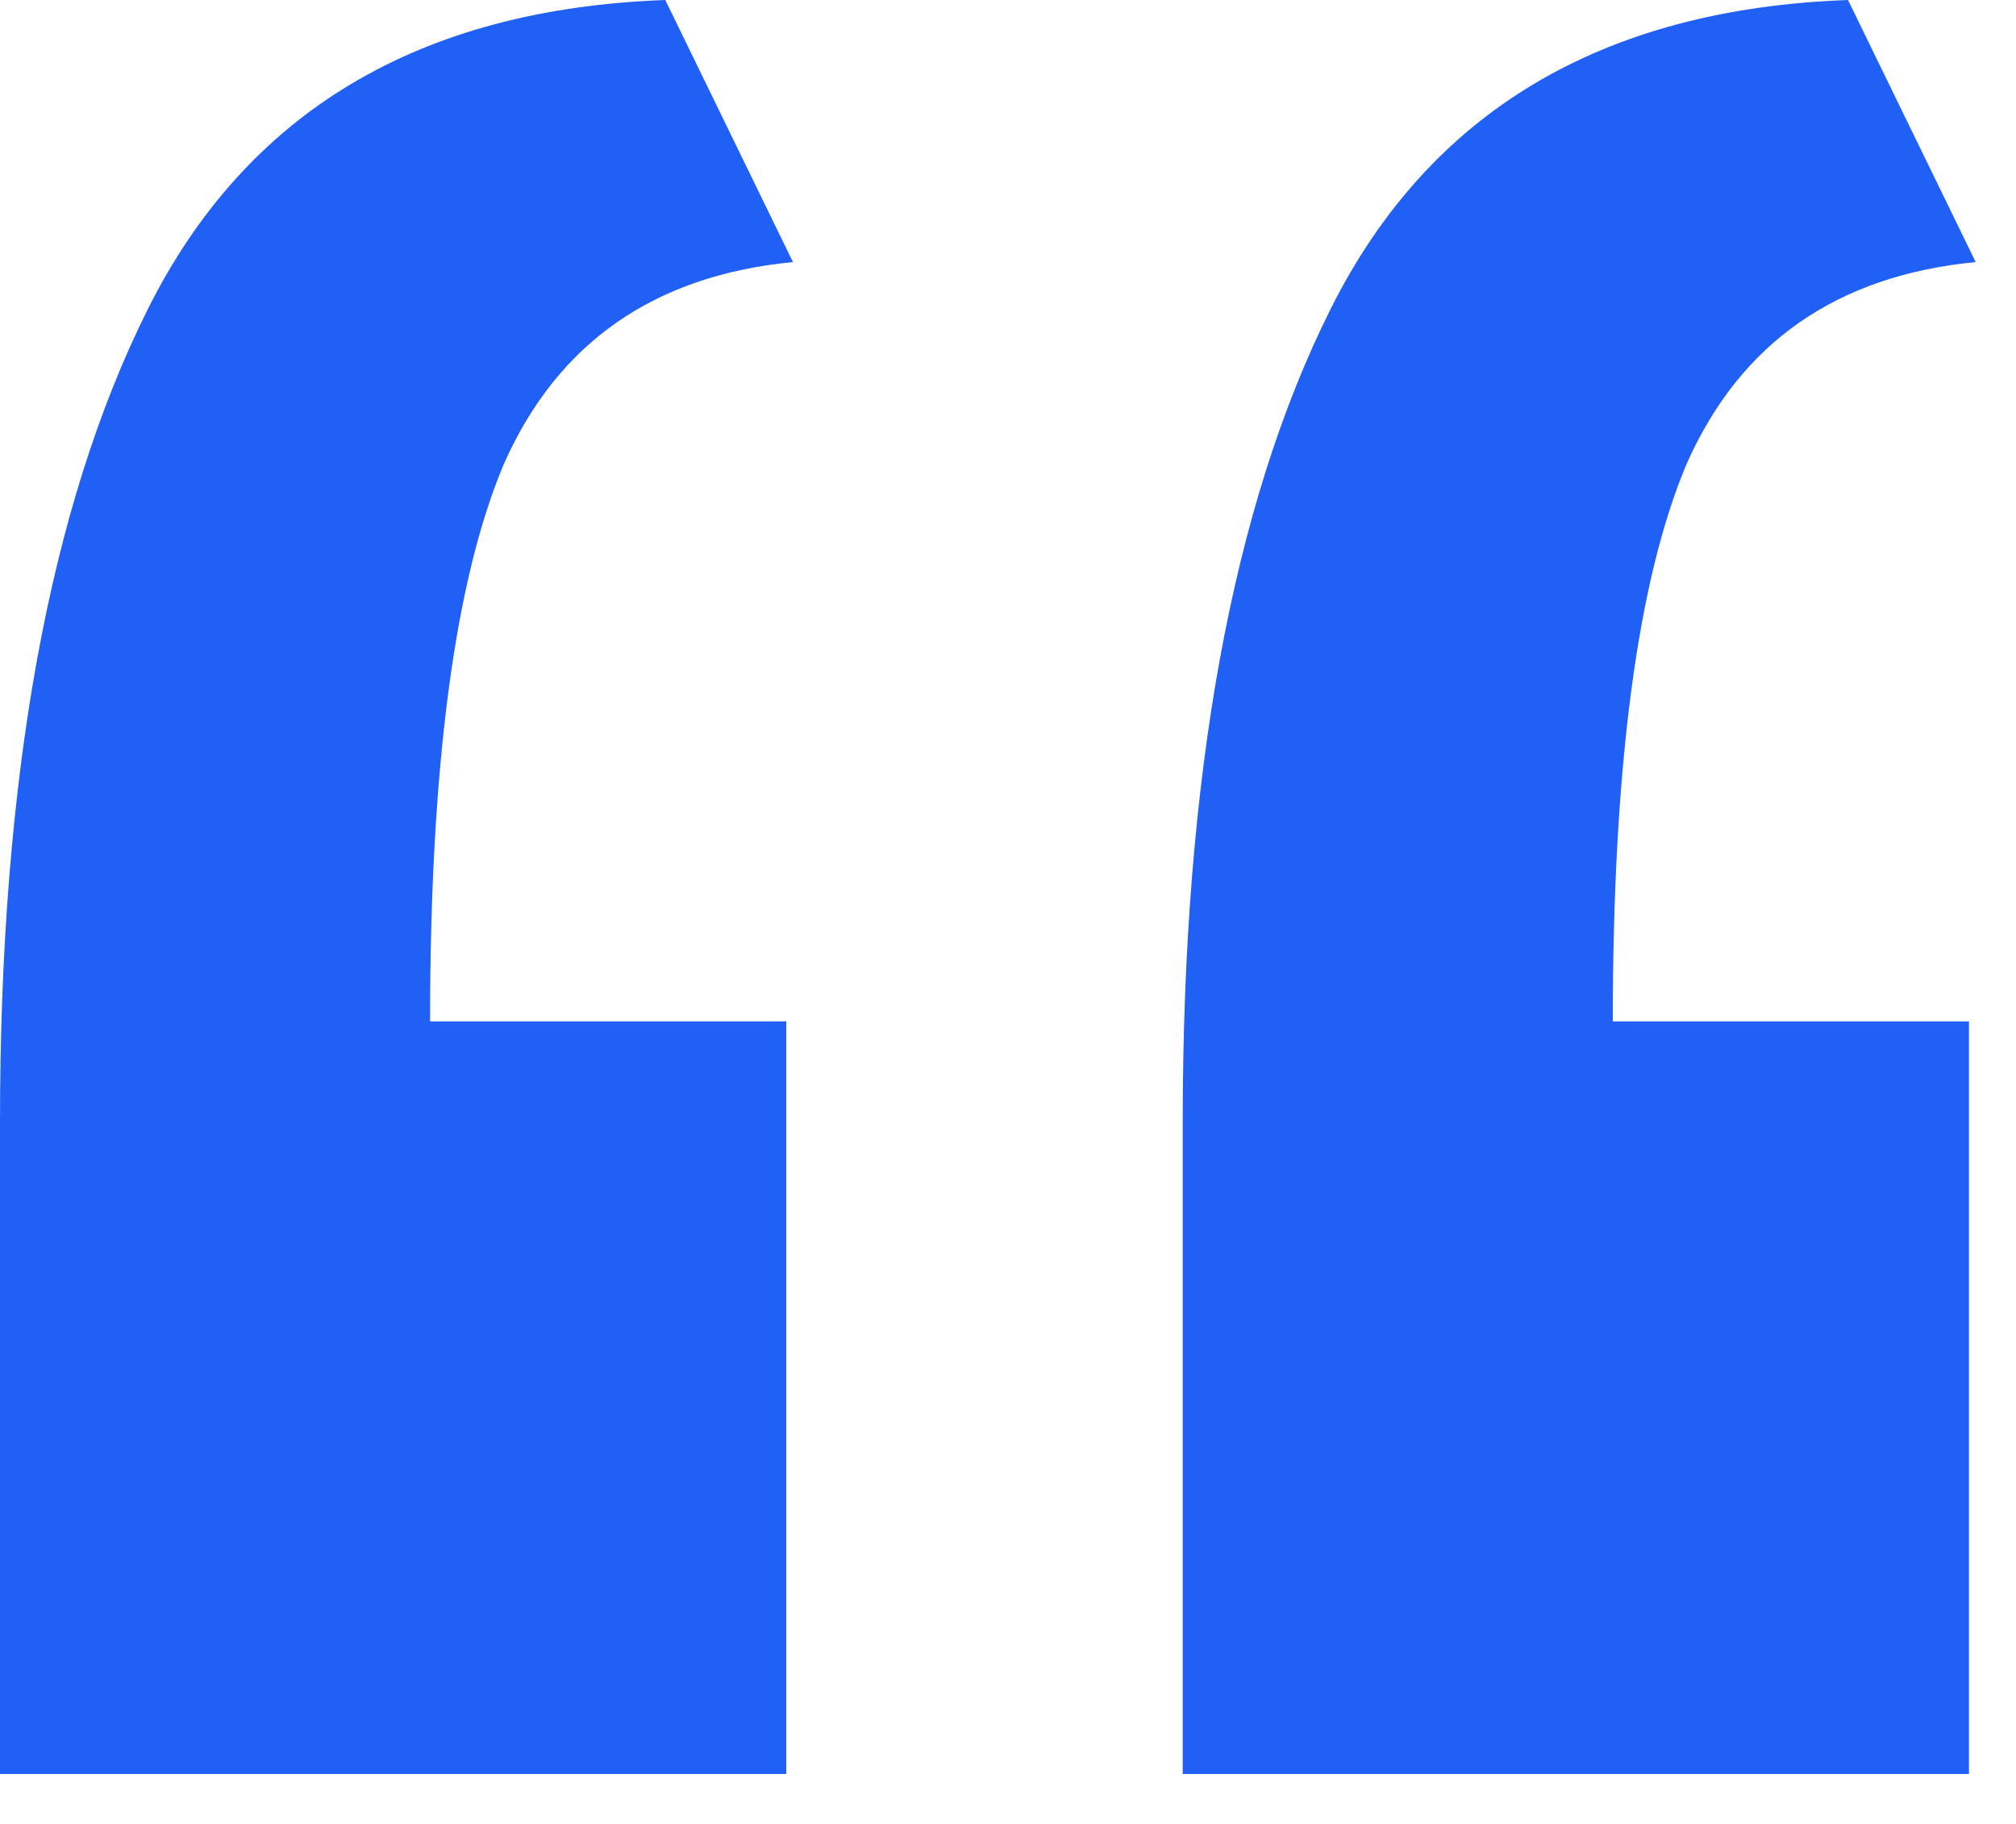
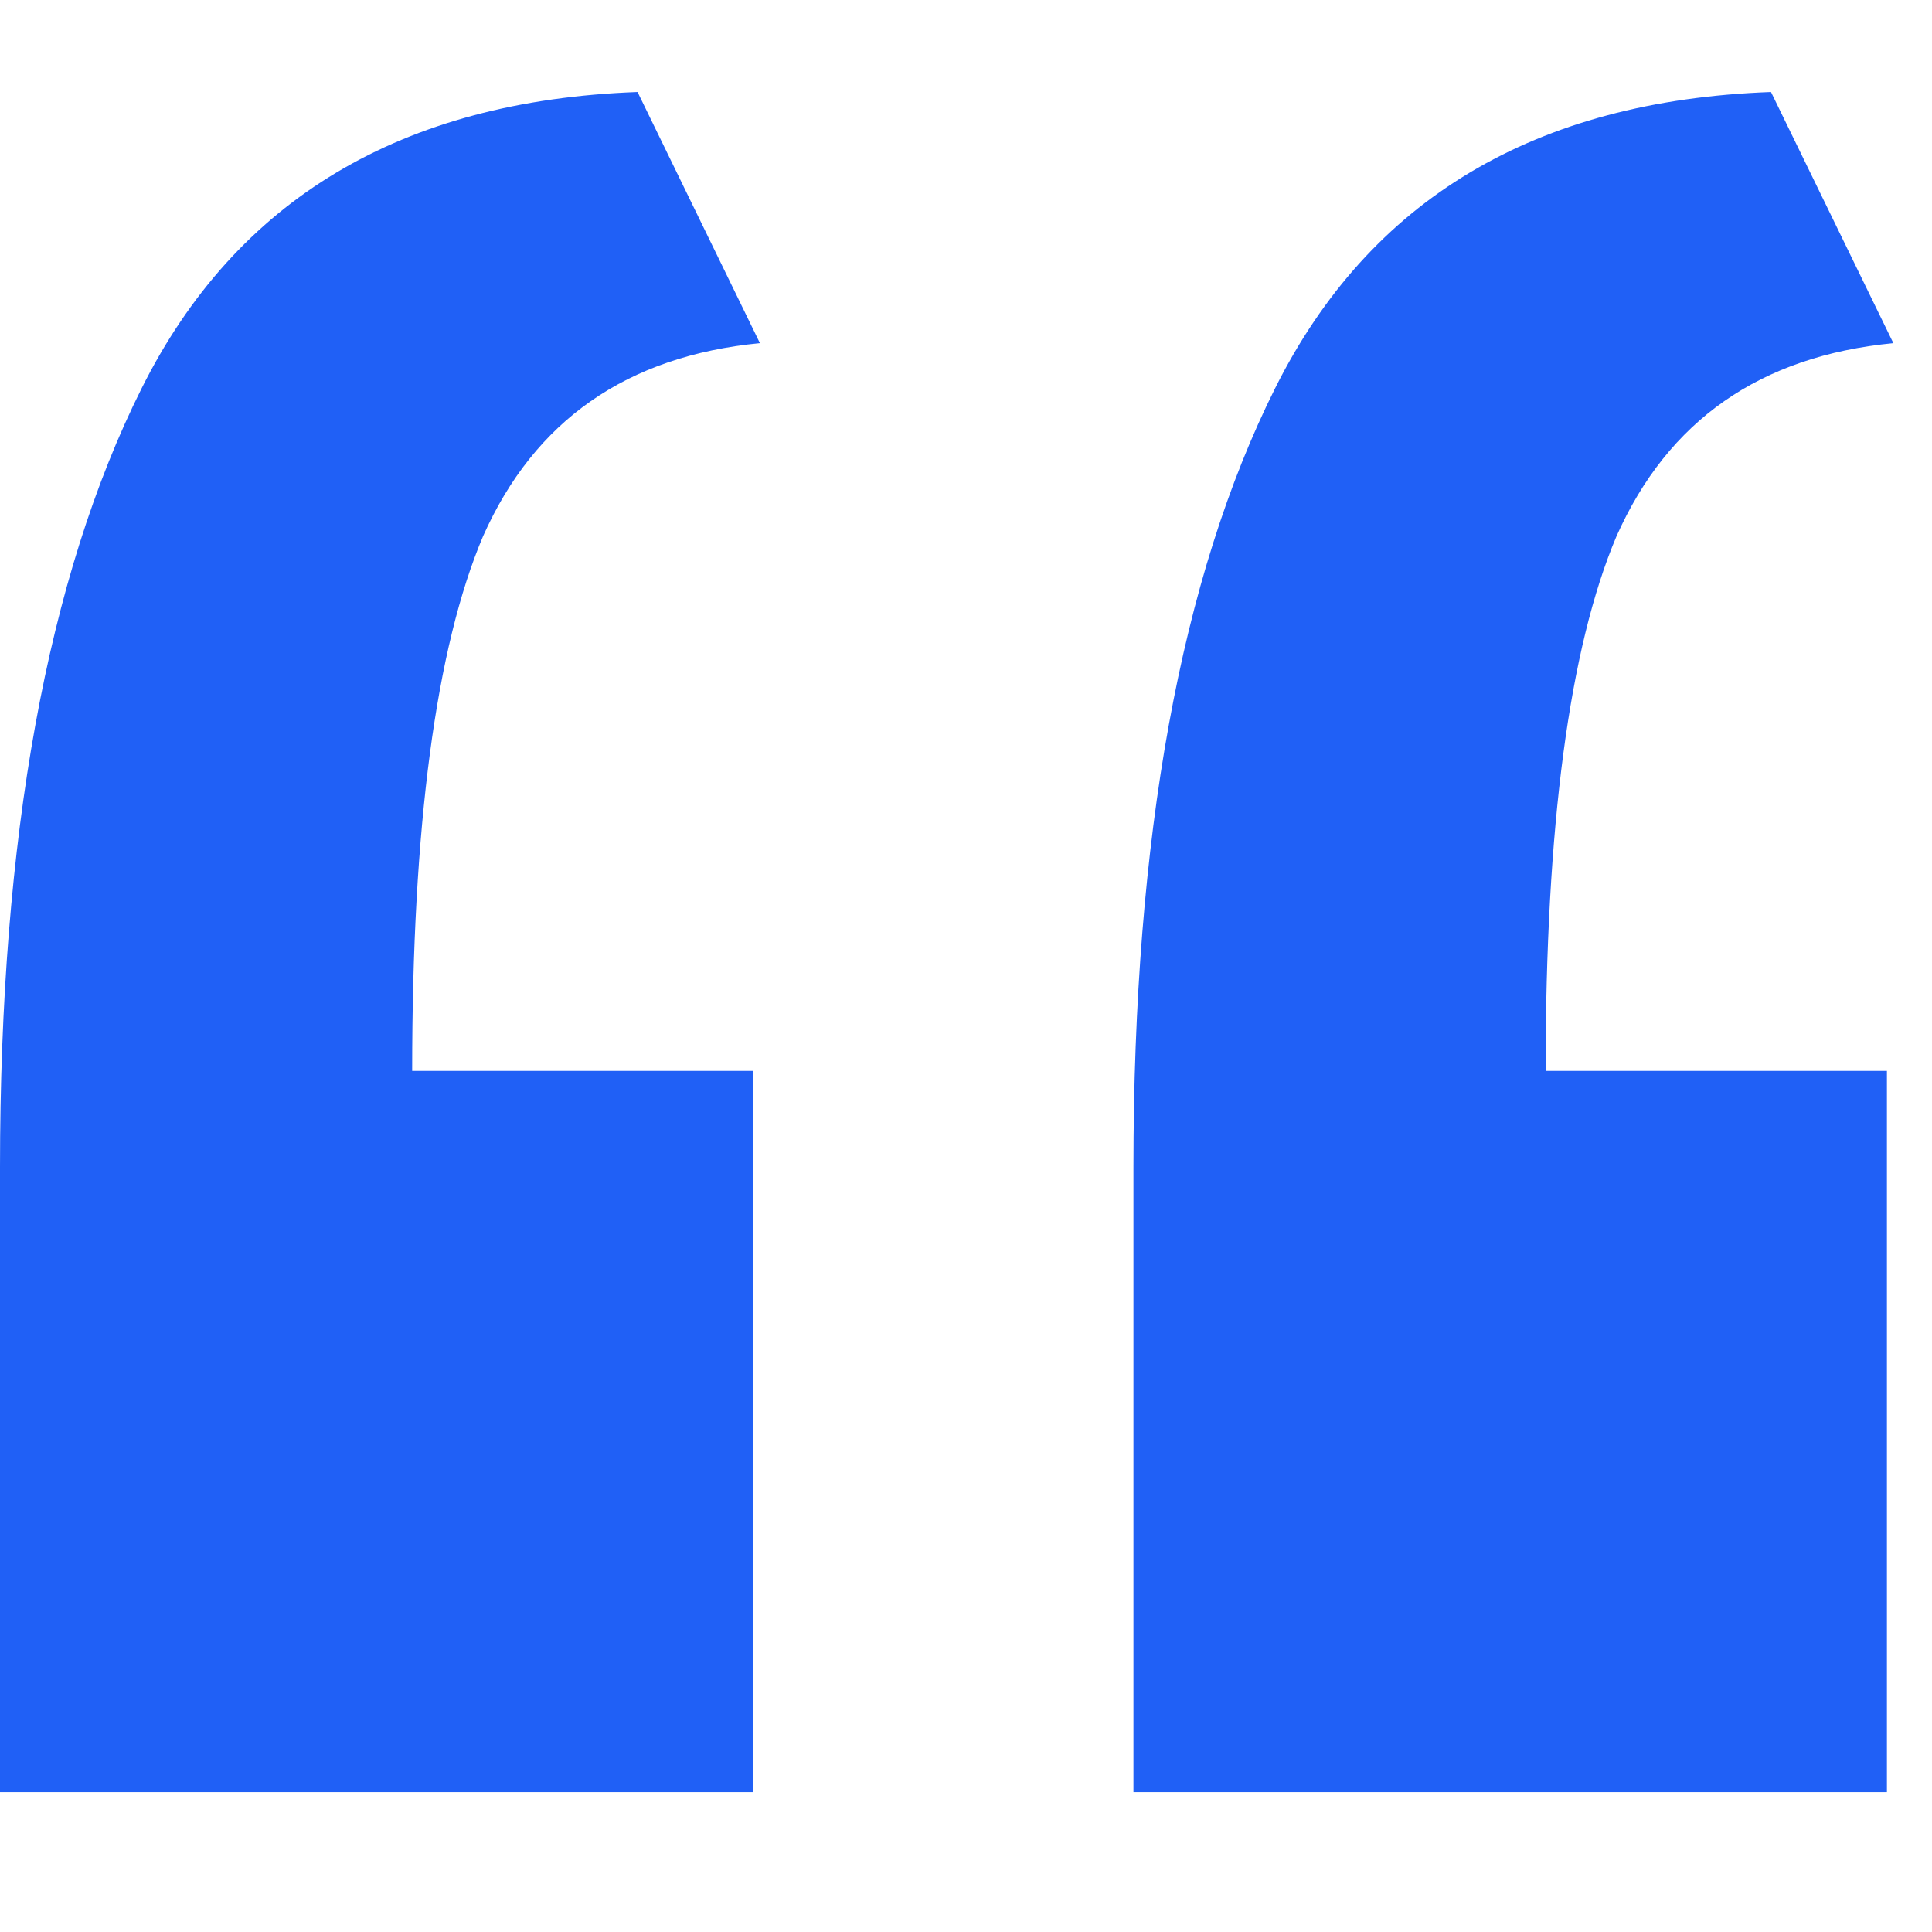
- <svg xmlns="http://www.w3.org/2000/svg" width="21" height="19" viewBox="0 0 21 19" fill="none">
+ <svg xmlns="http://www.w3.org/2000/svg" width="20" height="20" viewBox="0 0 21 19" fill="none">
  <path d="M0 18.48C0 17.36 0 16.24 0 15.12C0 13.953 0 12.81 0 11.69C0 8.097 0.513 5.273 1.54 3.22C2.567 1.167 4.363 0.093 6.93 0L8.26 2.73C6.813 2.87 5.81 3.57 5.25 4.83C4.737 6.043 4.48 7.98 4.48 10.64H8.19V18.48H0ZM12.32 18.48C12.32 17.36 12.32 16.24 12.32 15.12C12.32 13.953 12.32 12.81 12.32 11.69C12.32 8.097 12.833 5.273 13.86 3.22C14.887 1.167 16.683 0.093 19.25 0L20.58 2.73C19.133 2.87 18.13 3.57 17.57 4.83C17.057 6.043 16.8 7.98 16.8 10.64H20.51V18.48H12.32Z" fill="#2060F6" />
</svg>
